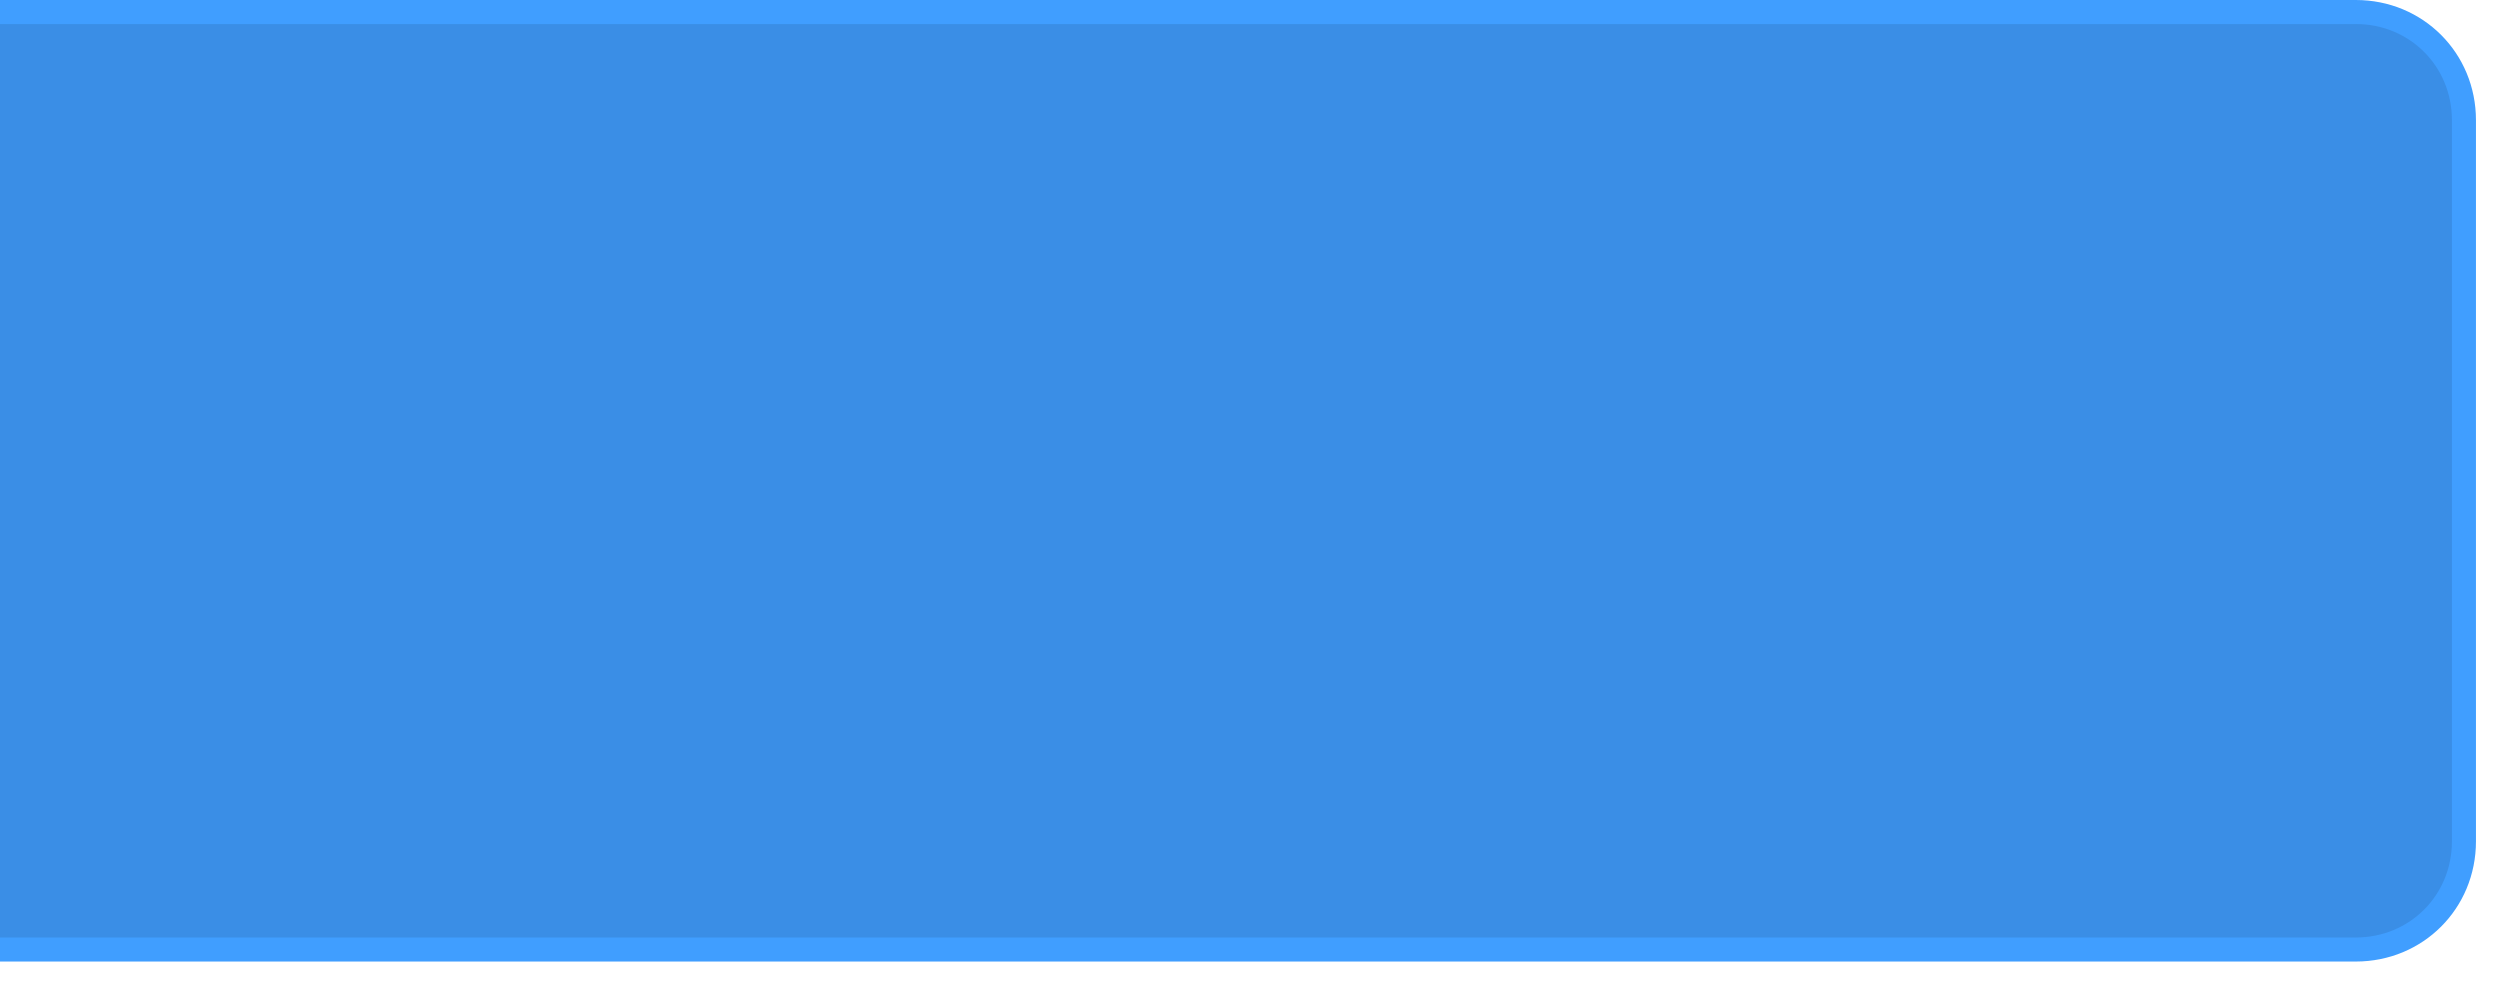
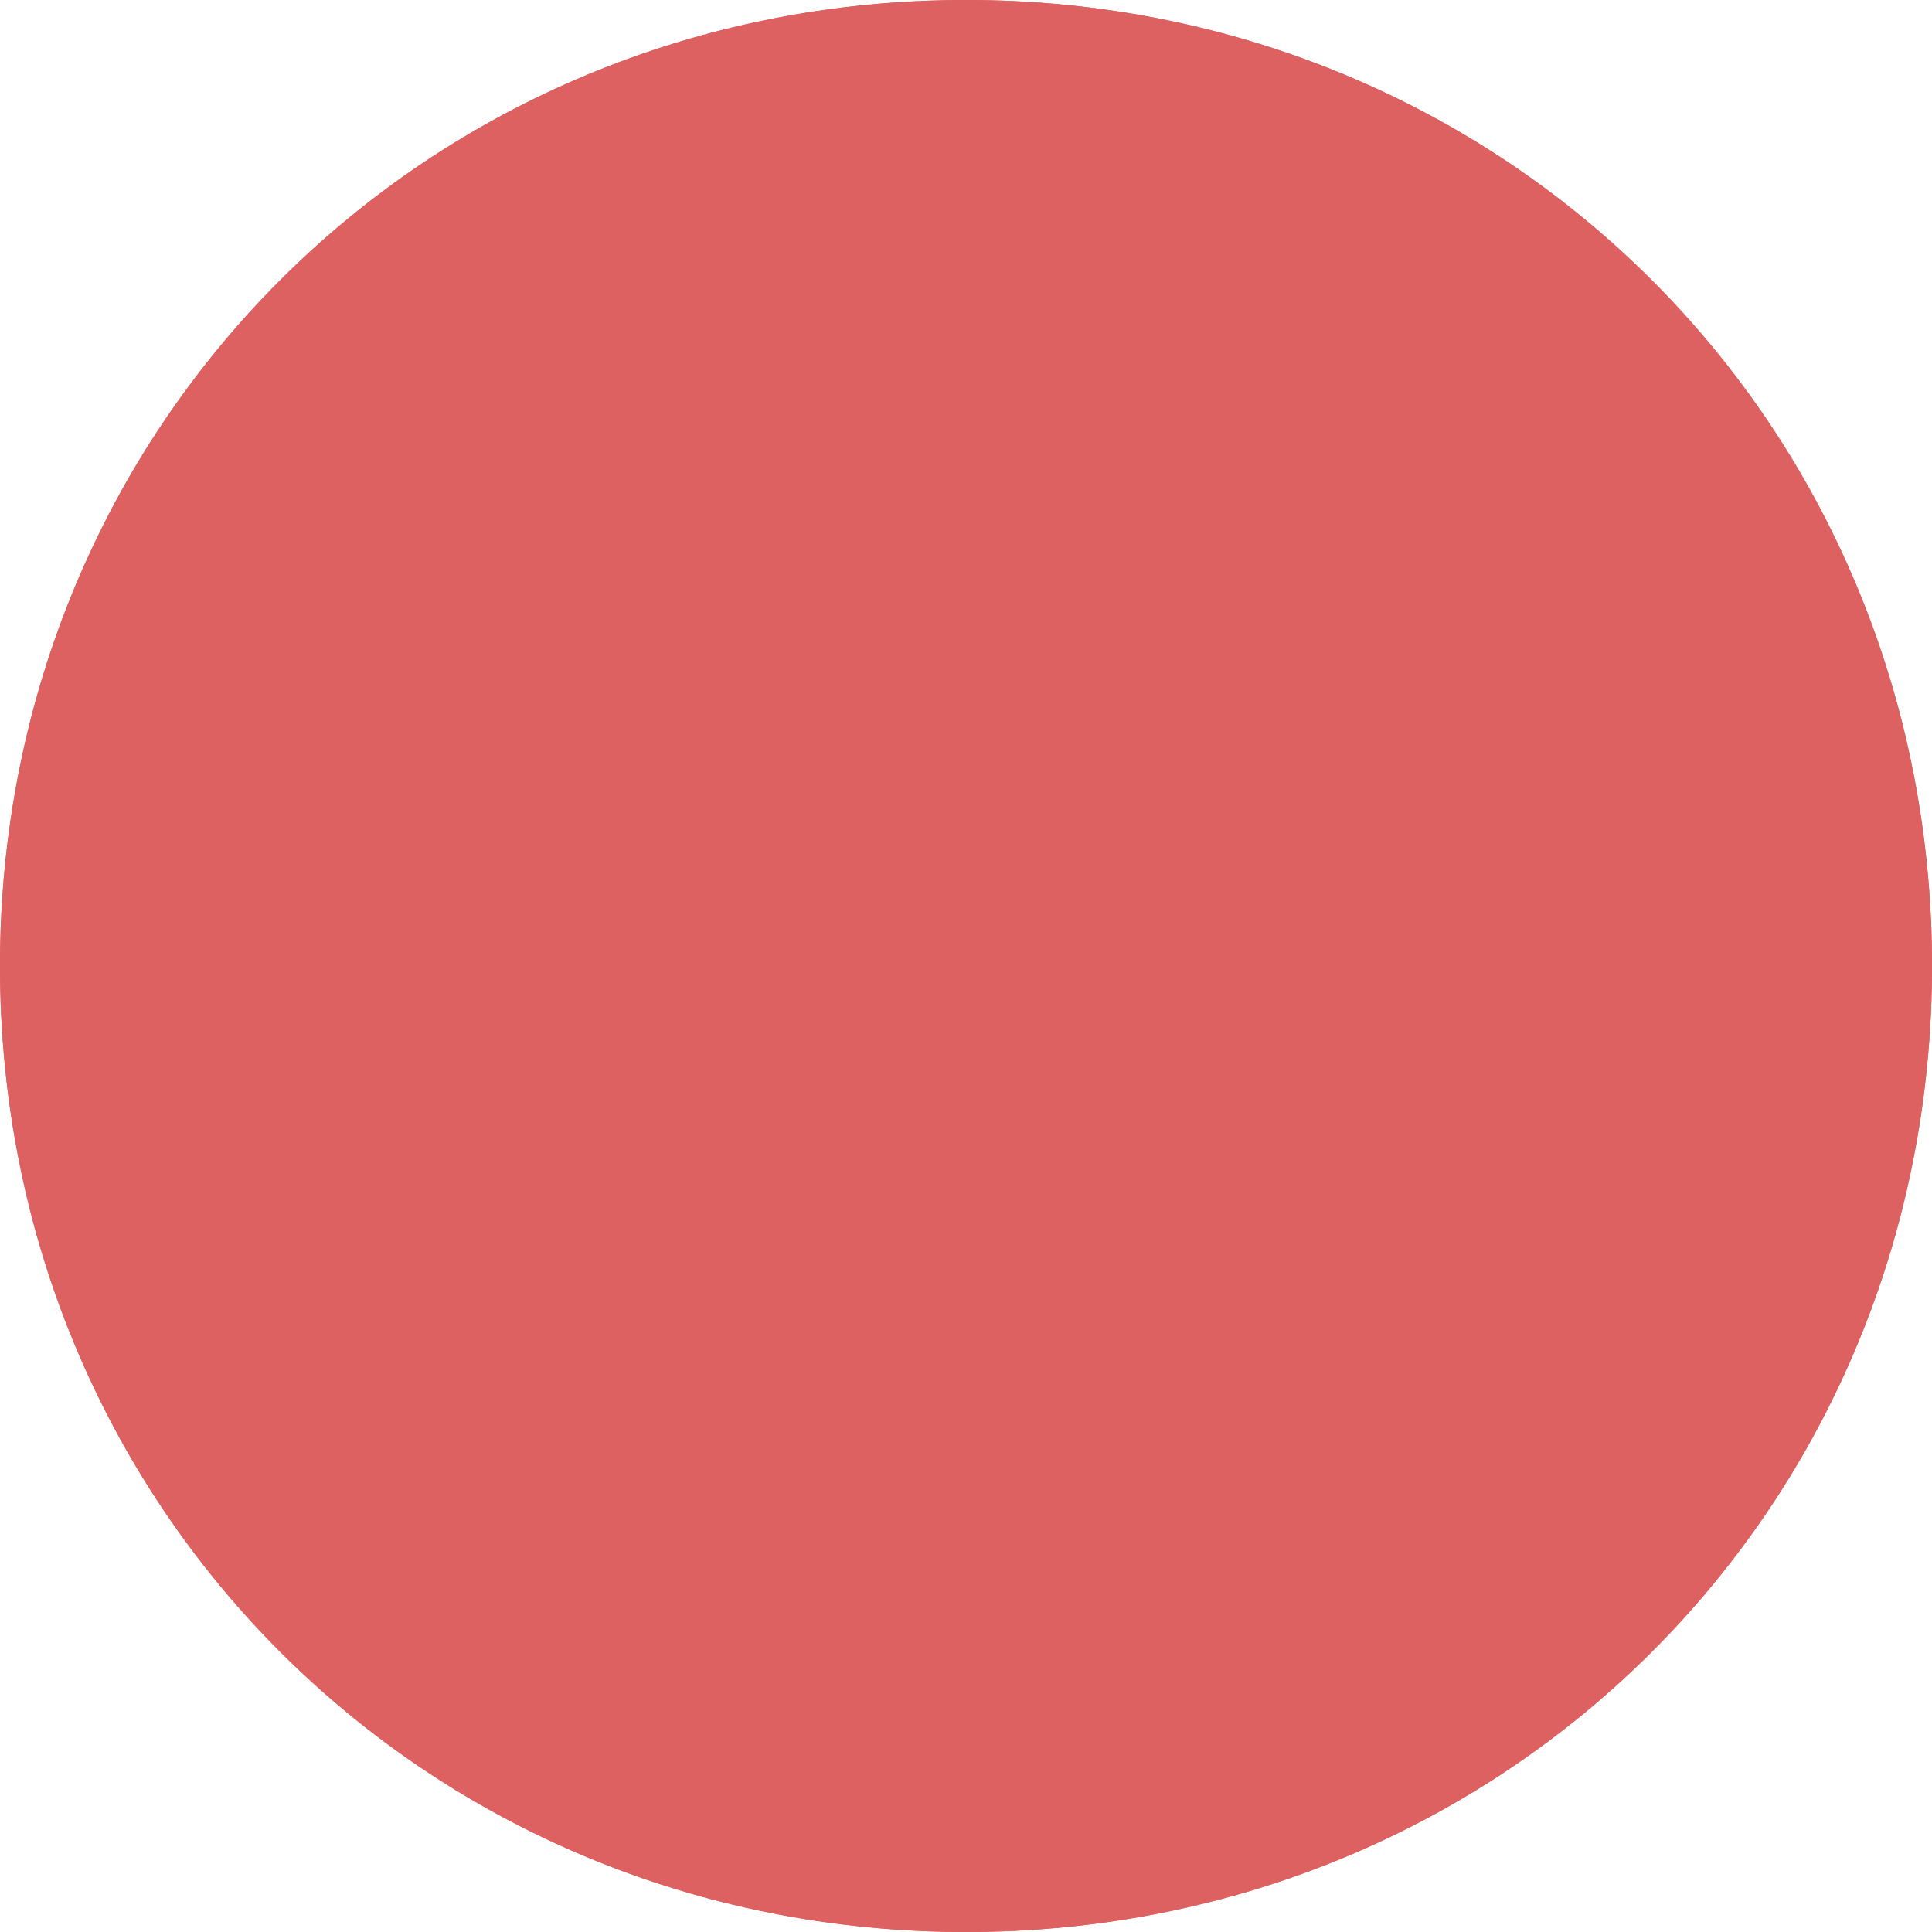
- <svg xmlns="http://www.w3.org/2000/svg" version="1.1" width="104px" height="41px">
-   <g transform="matrix(1 0 0 1 -160 -509 )">
-     <path d="M 0 0.5  L 0 39.5  L 98 39.5  C 100.52 39.5  102.5 37.52  102.5 35  L 102.5 5  C 102.5 2.48  100.52 0.5  98 0.5  L 0 0.5  Z " fill-rule="nonzero" fill="#3a8ee6" stroke="none" transform="matrix(1 0 0 1 160 509 )" />
-     <path d="M 0 39.5  L 98 39.5  C 100.52 39.5  102.5 37.52  102.5 35  L 102.5 5  C 102.5 2.48  100.52 0.5  98 0.5  L 0 0.5  " stroke-width="1" stroke="#409eff" fill="none" transform="matrix(1 0 0 1 160 509 )" />
+ <svg xmlns="http://www.w3.org/2000/svg" version="1.1" width="40px" height="40px">
+   <g transform="matrix(1 0 0 1 -621 -276 )">
+     <path d="M 641 276  C 652.2 276  661 284.8  661 296  C 661 307.2  652.2 316  641 316  C 629.8 316  621 307.2  621 296  C 621 284.8  629.8 276  641 276  Z " fill-rule="nonzero" fill="#dd6161" stroke="none" />
+     <path d="M 641 276.5  C 651.92 276.5  660.5 285.08  660.5 296  C 660.5 306.92  651.92 315.5  641 315.5  C 630.08 315.5  621.5 306.92  621.5 296  C 621.5 285.08  630.08 276.5  641 276.5  Z " stroke-width="1" stroke="#dd6161" fill="none" />
  </g>
</svg>
